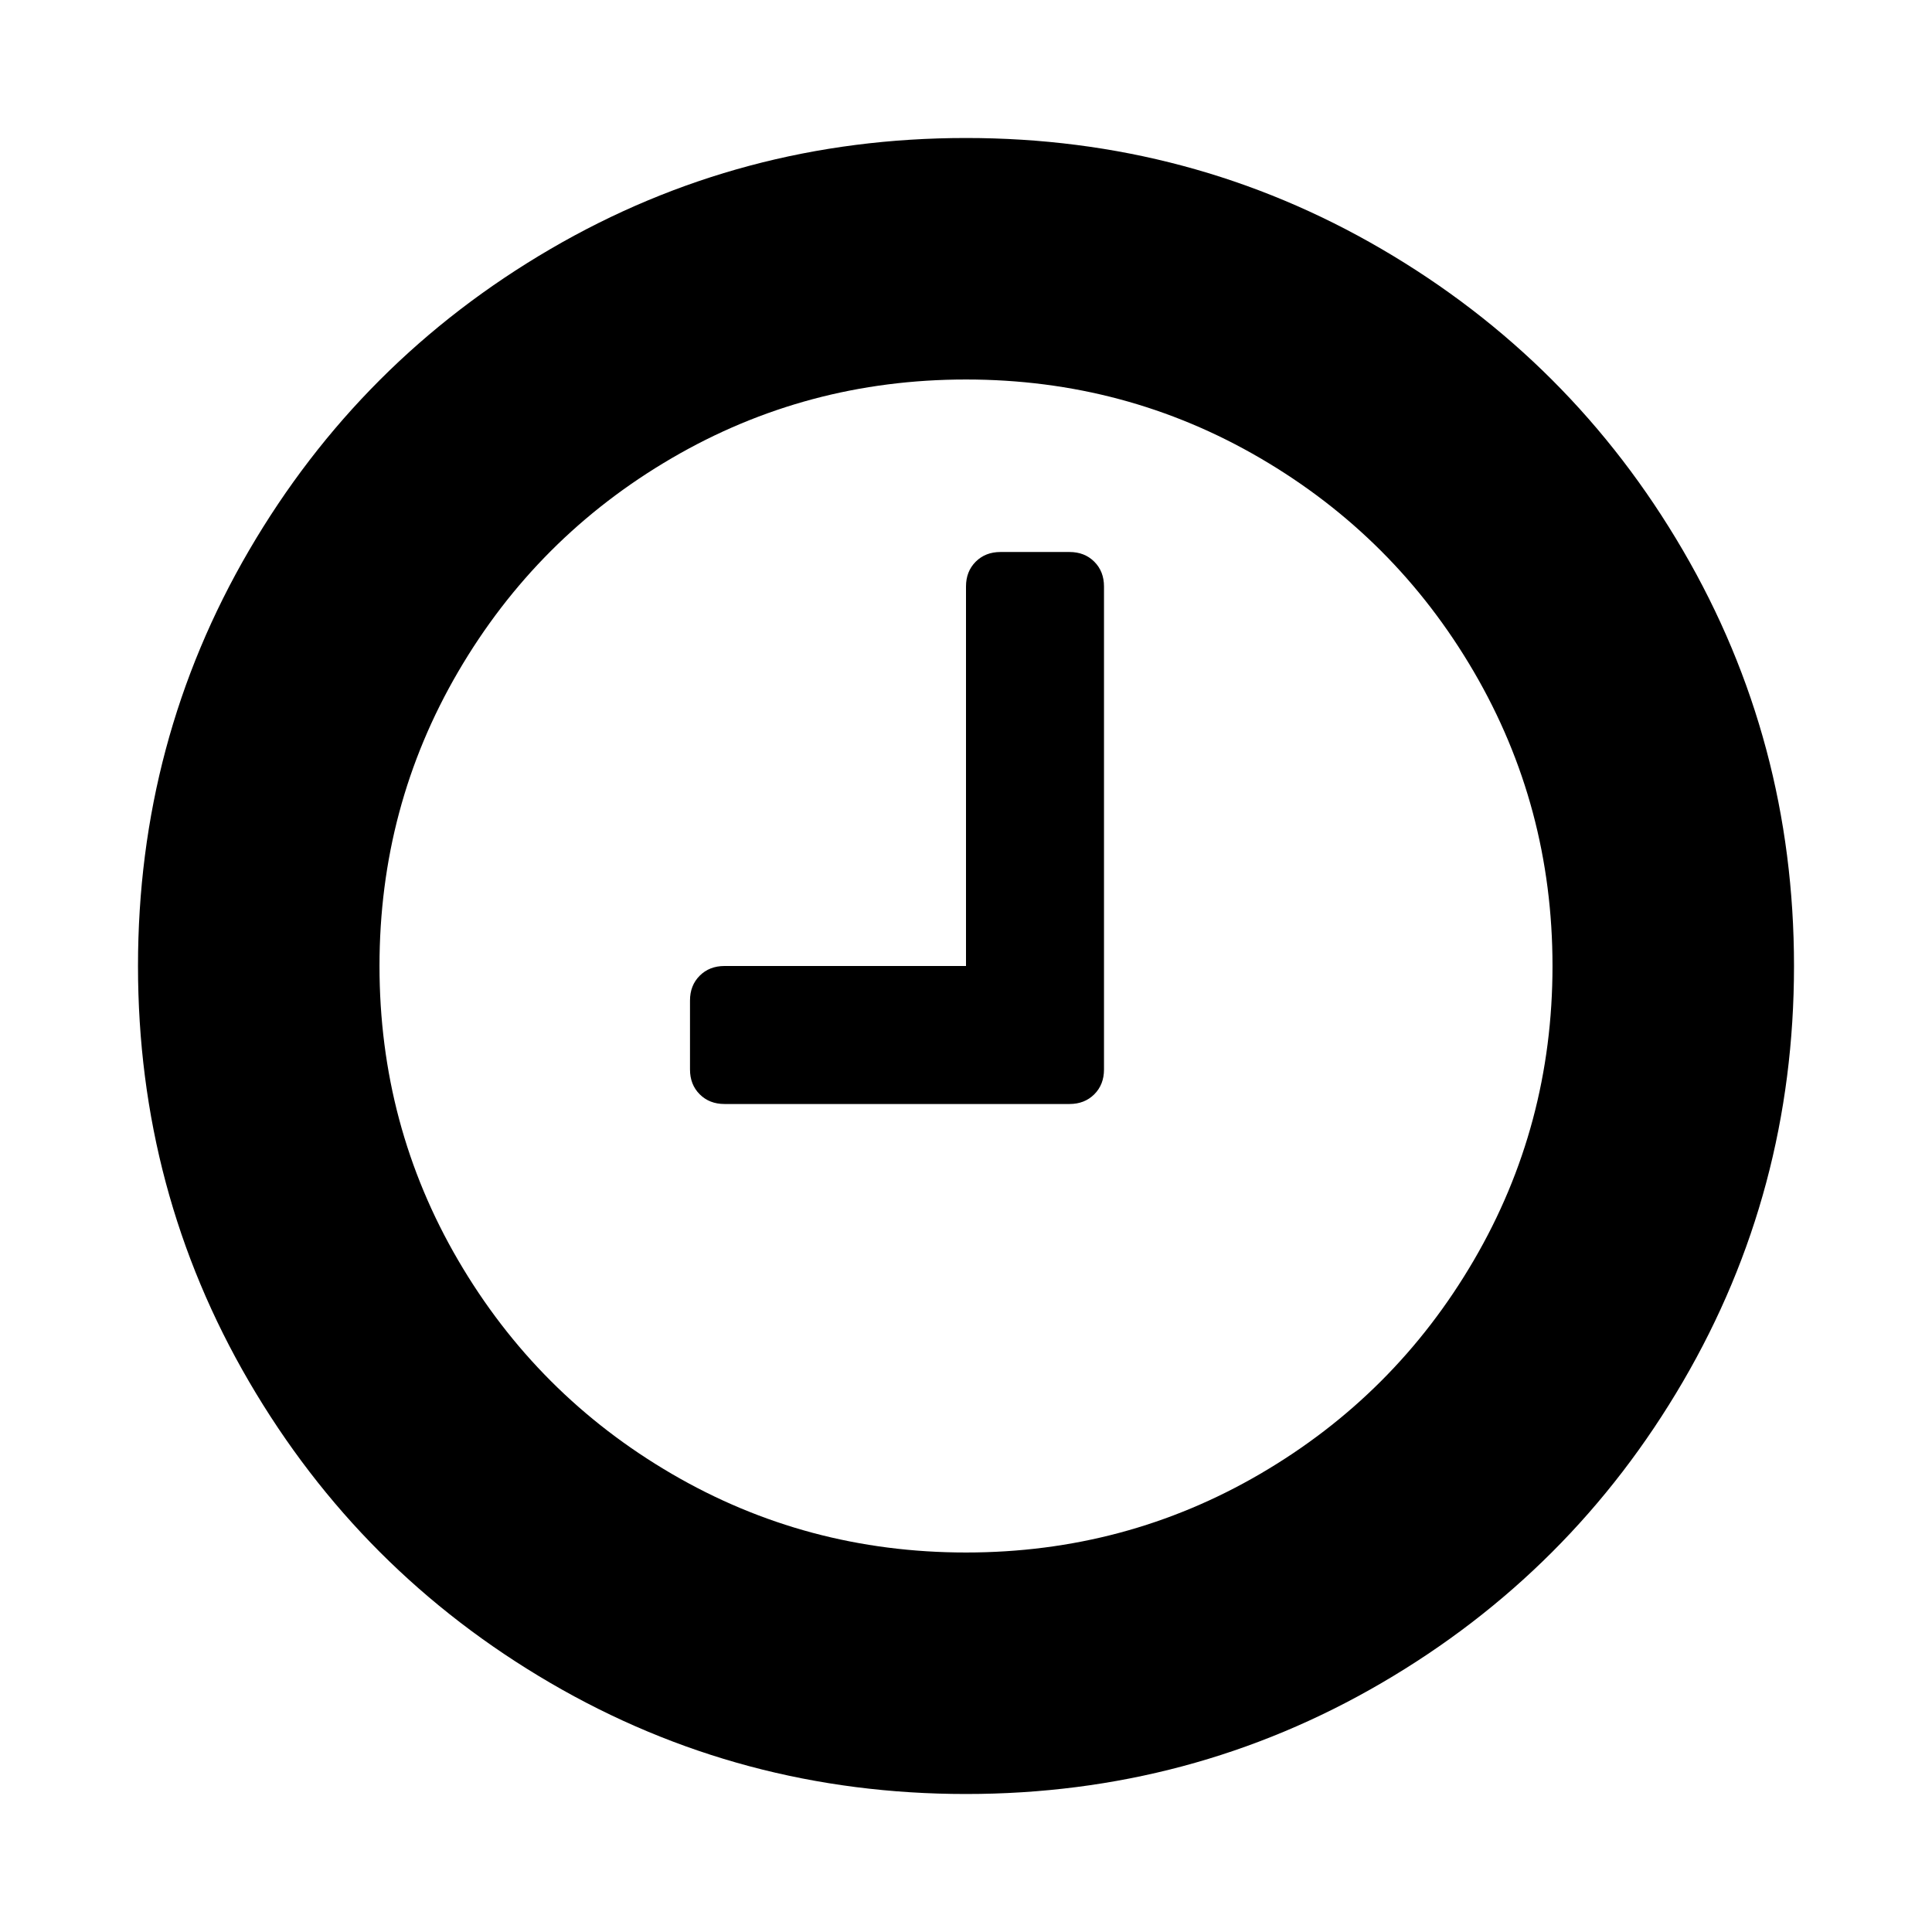
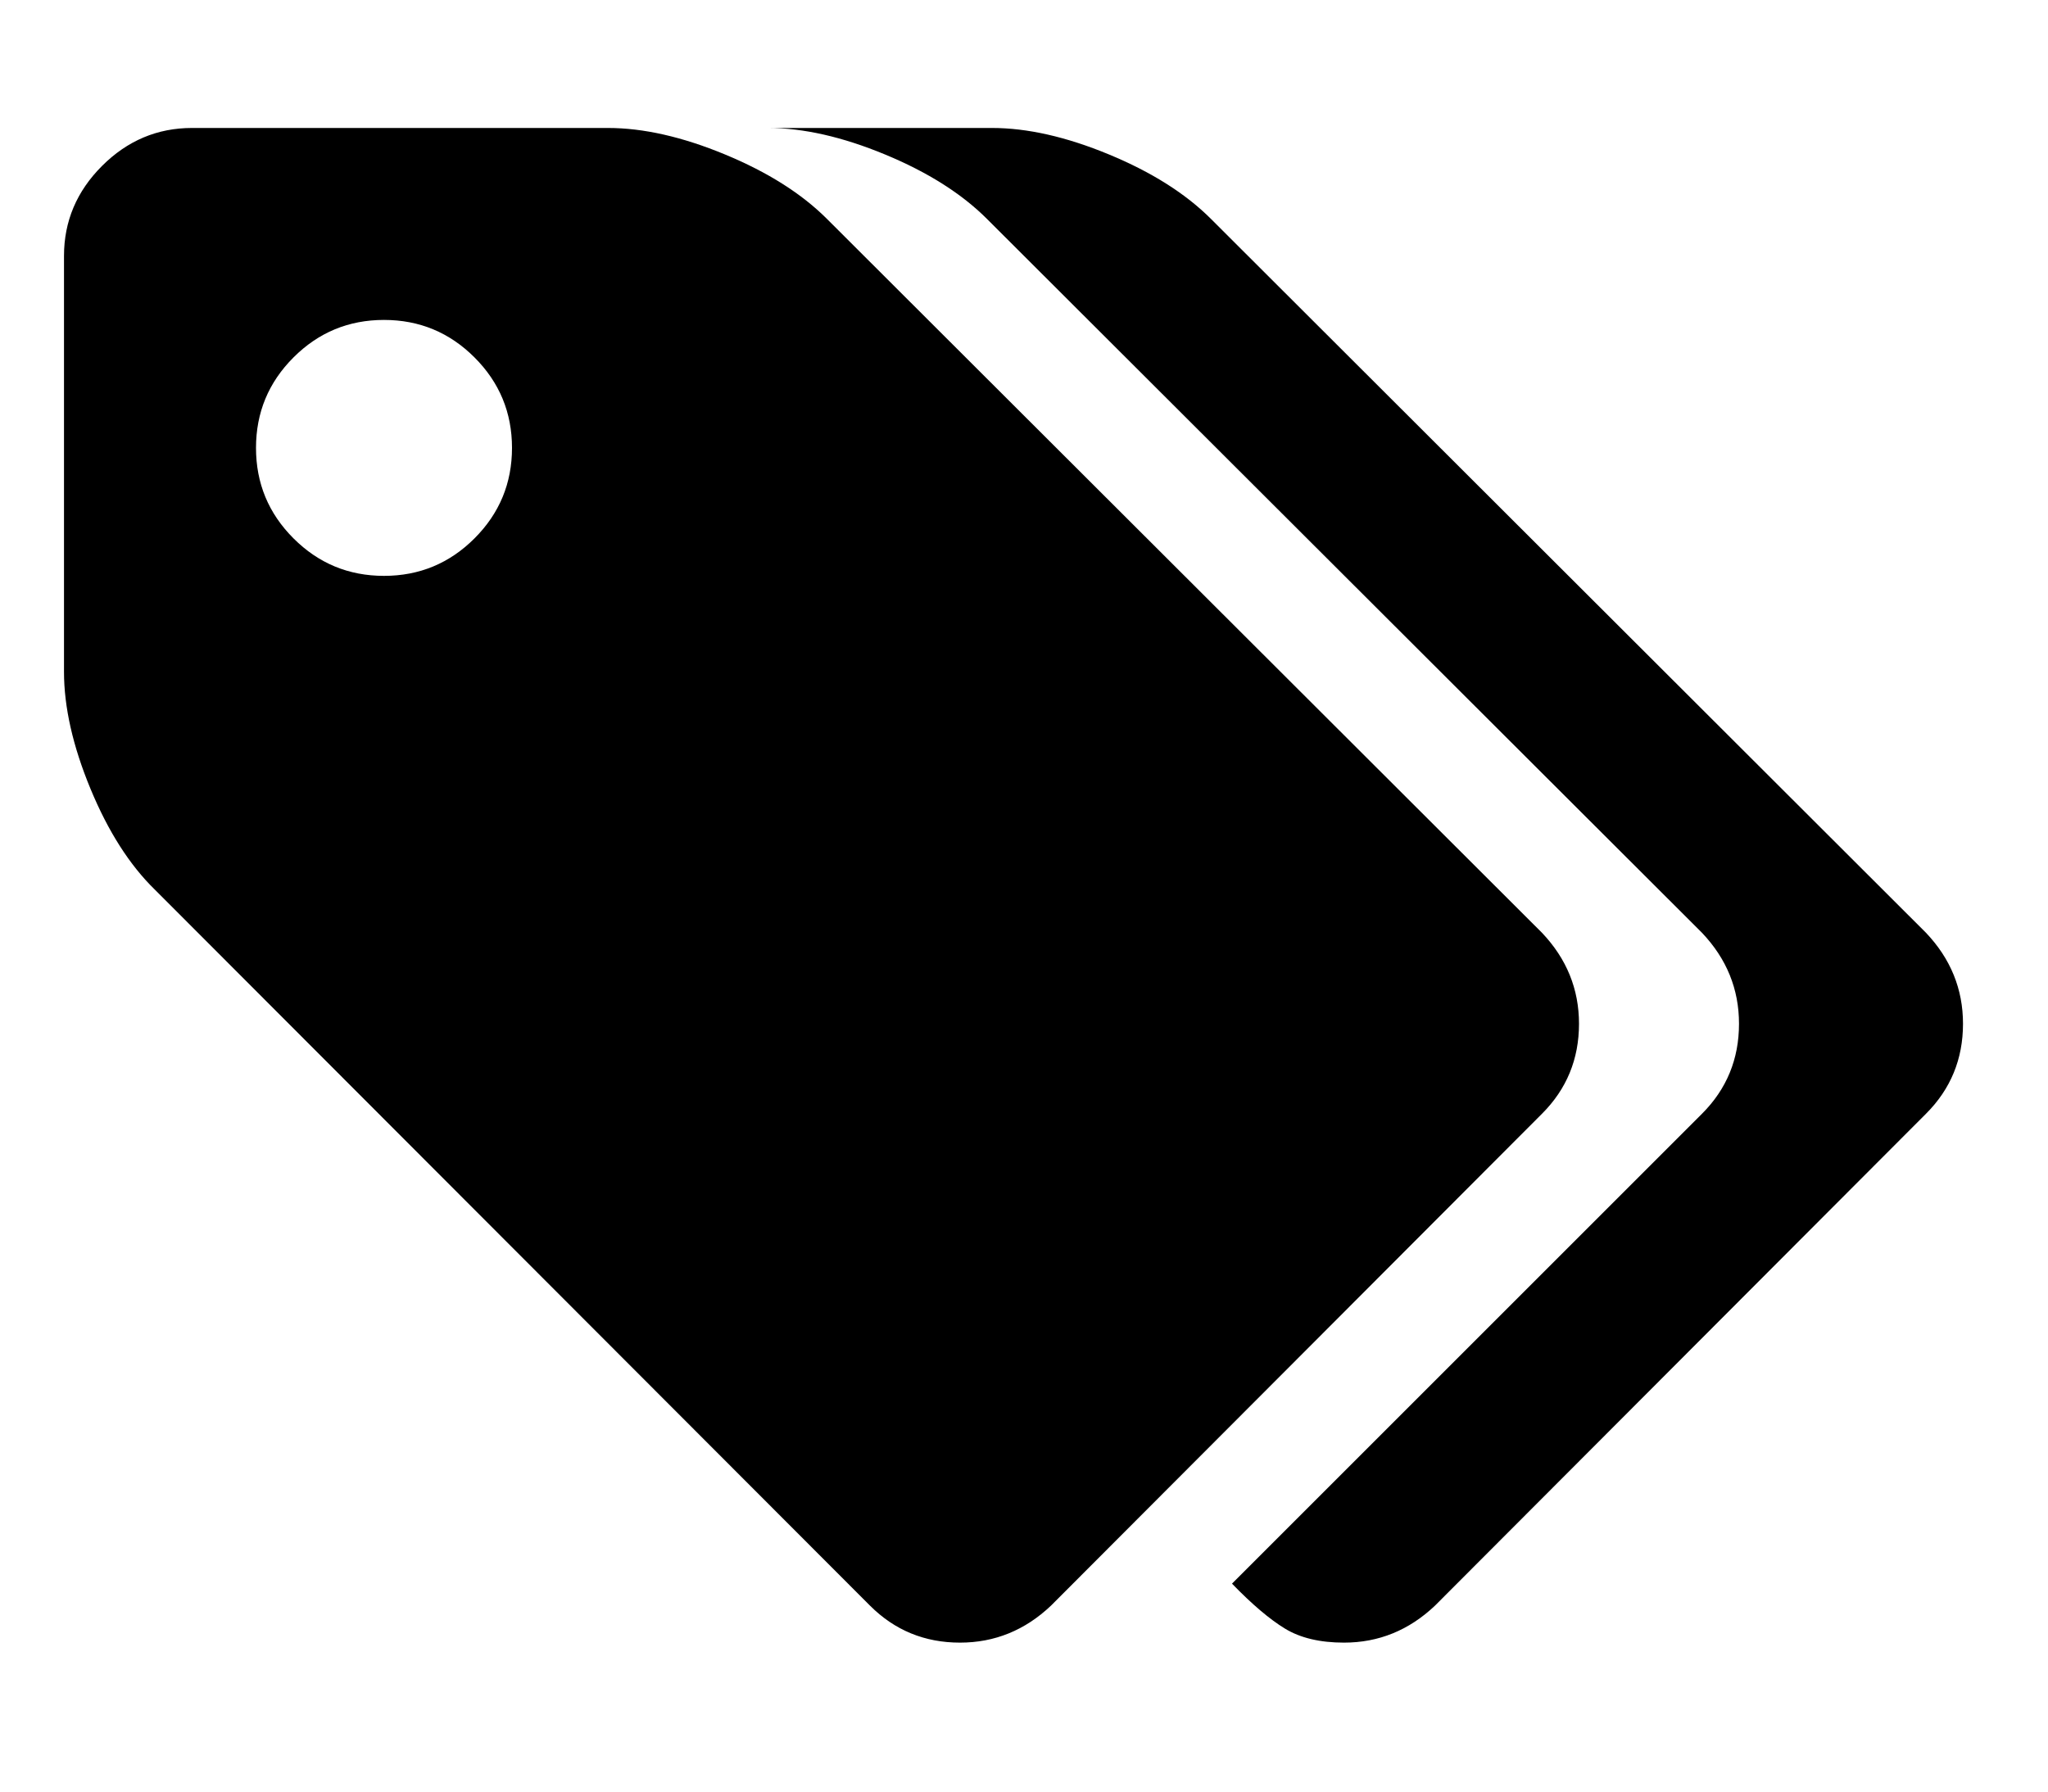
- <svg xmlns="http://www.w3.org/2000/svg" width="1792" height="1792" viewBox="0 0 1792 1792">
-   <path d="M1024 544v448q0 14-9 23t-23 9h-320q-14 0-23-9t-9-23v-64q0-14 9-23t23-9h224v-352q0-14 9-23t23-9h64q14 0 23 9t9 23zm416 352q0-148-73-273t-198-198-273-73-273 73-198 198-73 273 73 273 198 198 273 73 273-73 198-198 73-273zm224 0q0 209-103 385.5t-279.5 279.5-385.5 103-385.5-103-279.5-279.5-103-385.5 103-385.5 279.5-279.5 385.5-103 385.5 103 279.5 279.5 103 385.5z" />
+ <svg xmlns="http://www.w3.org/2000/svg" width="2048" height="1792" viewBox="0 0 2048 1792">
+   <path d="M512 448q0-53-37.5-90.5t-90.5-37.5-90.5 37.5-37.5 90.5 37.5 90.5 90.5 37.5 90.5-37.5 37.5-90.5zm1067 576q0 53-37 90l-491 492q-39 37-91 37-53 0-90-37l-715-716q-38-37-64.5-101t-26.5-117v-416q0-52 38-90t90-38h416q53 0 117 26.5t102 64.5l715 714q37 39 37 91zm384 0q0 53-37 90l-491 492q-39 37-91 37-36 0-59-14t-53-45l470-470q37-37 37-90 0-52-37-91l-715-714q-38-38-102-64.5t-117-26.5h224q53 0 117 26.5t102 64.5l715 714q37 39 37 91z" />
</svg>
